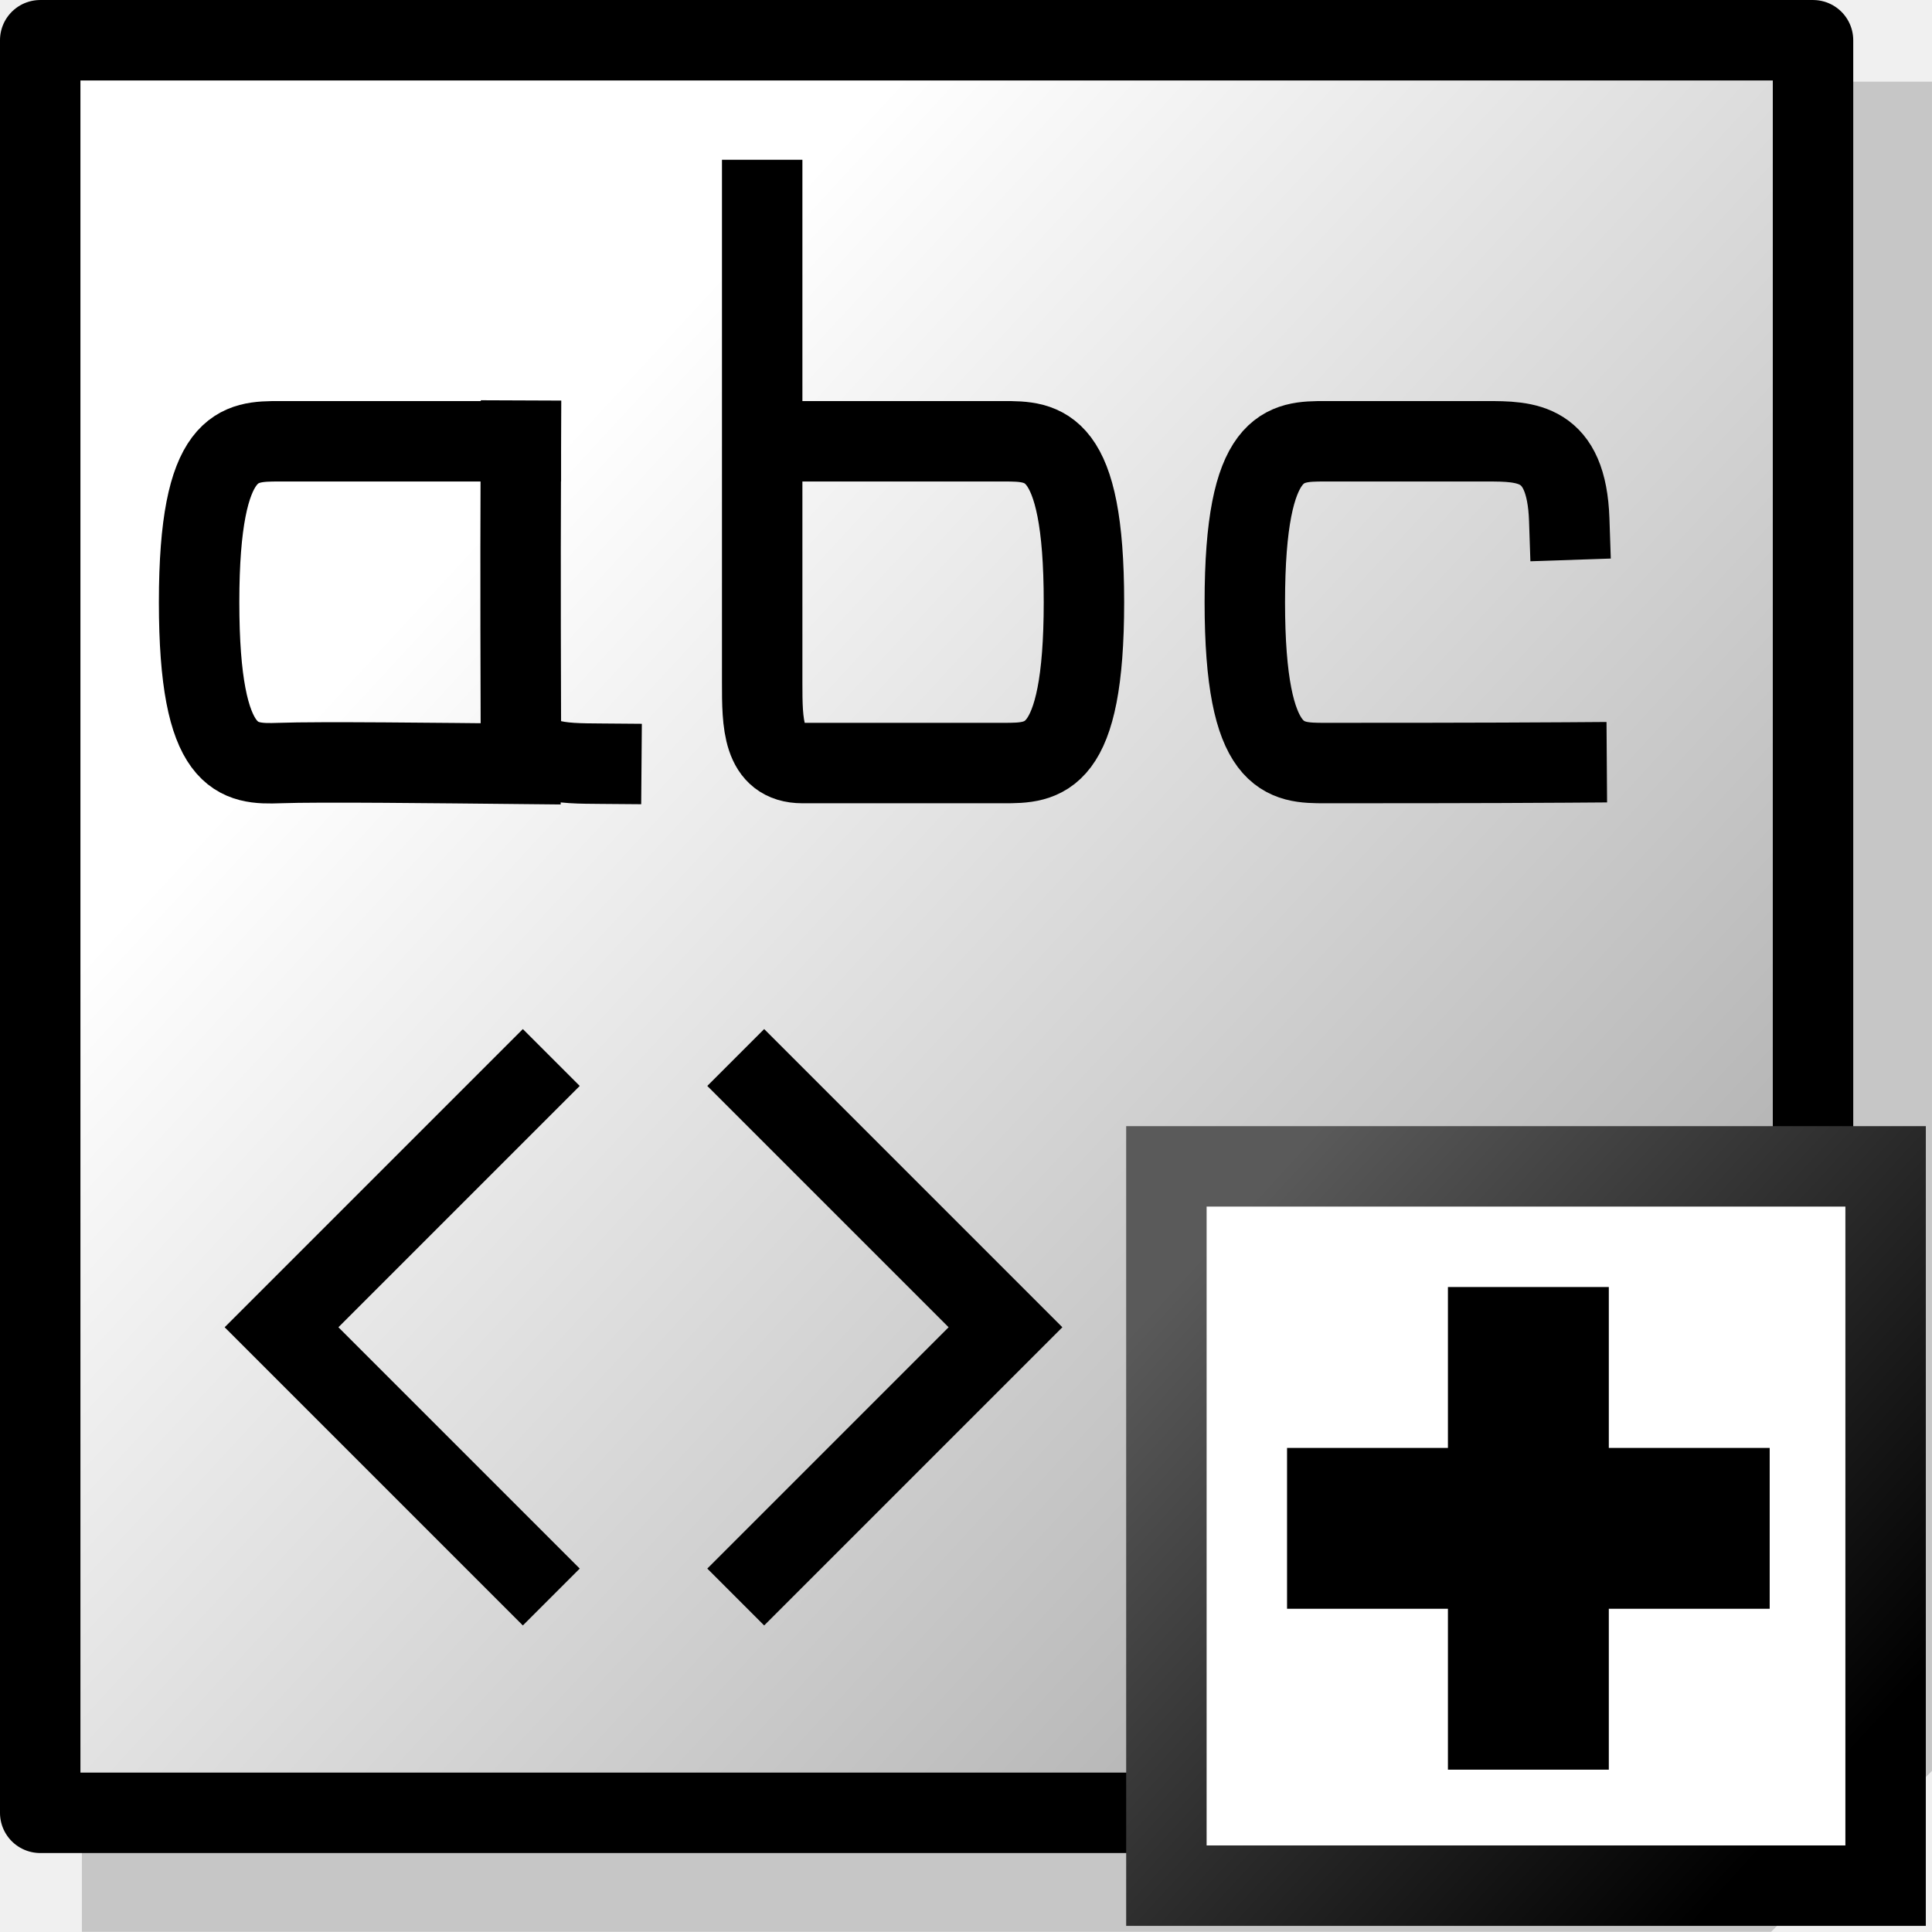
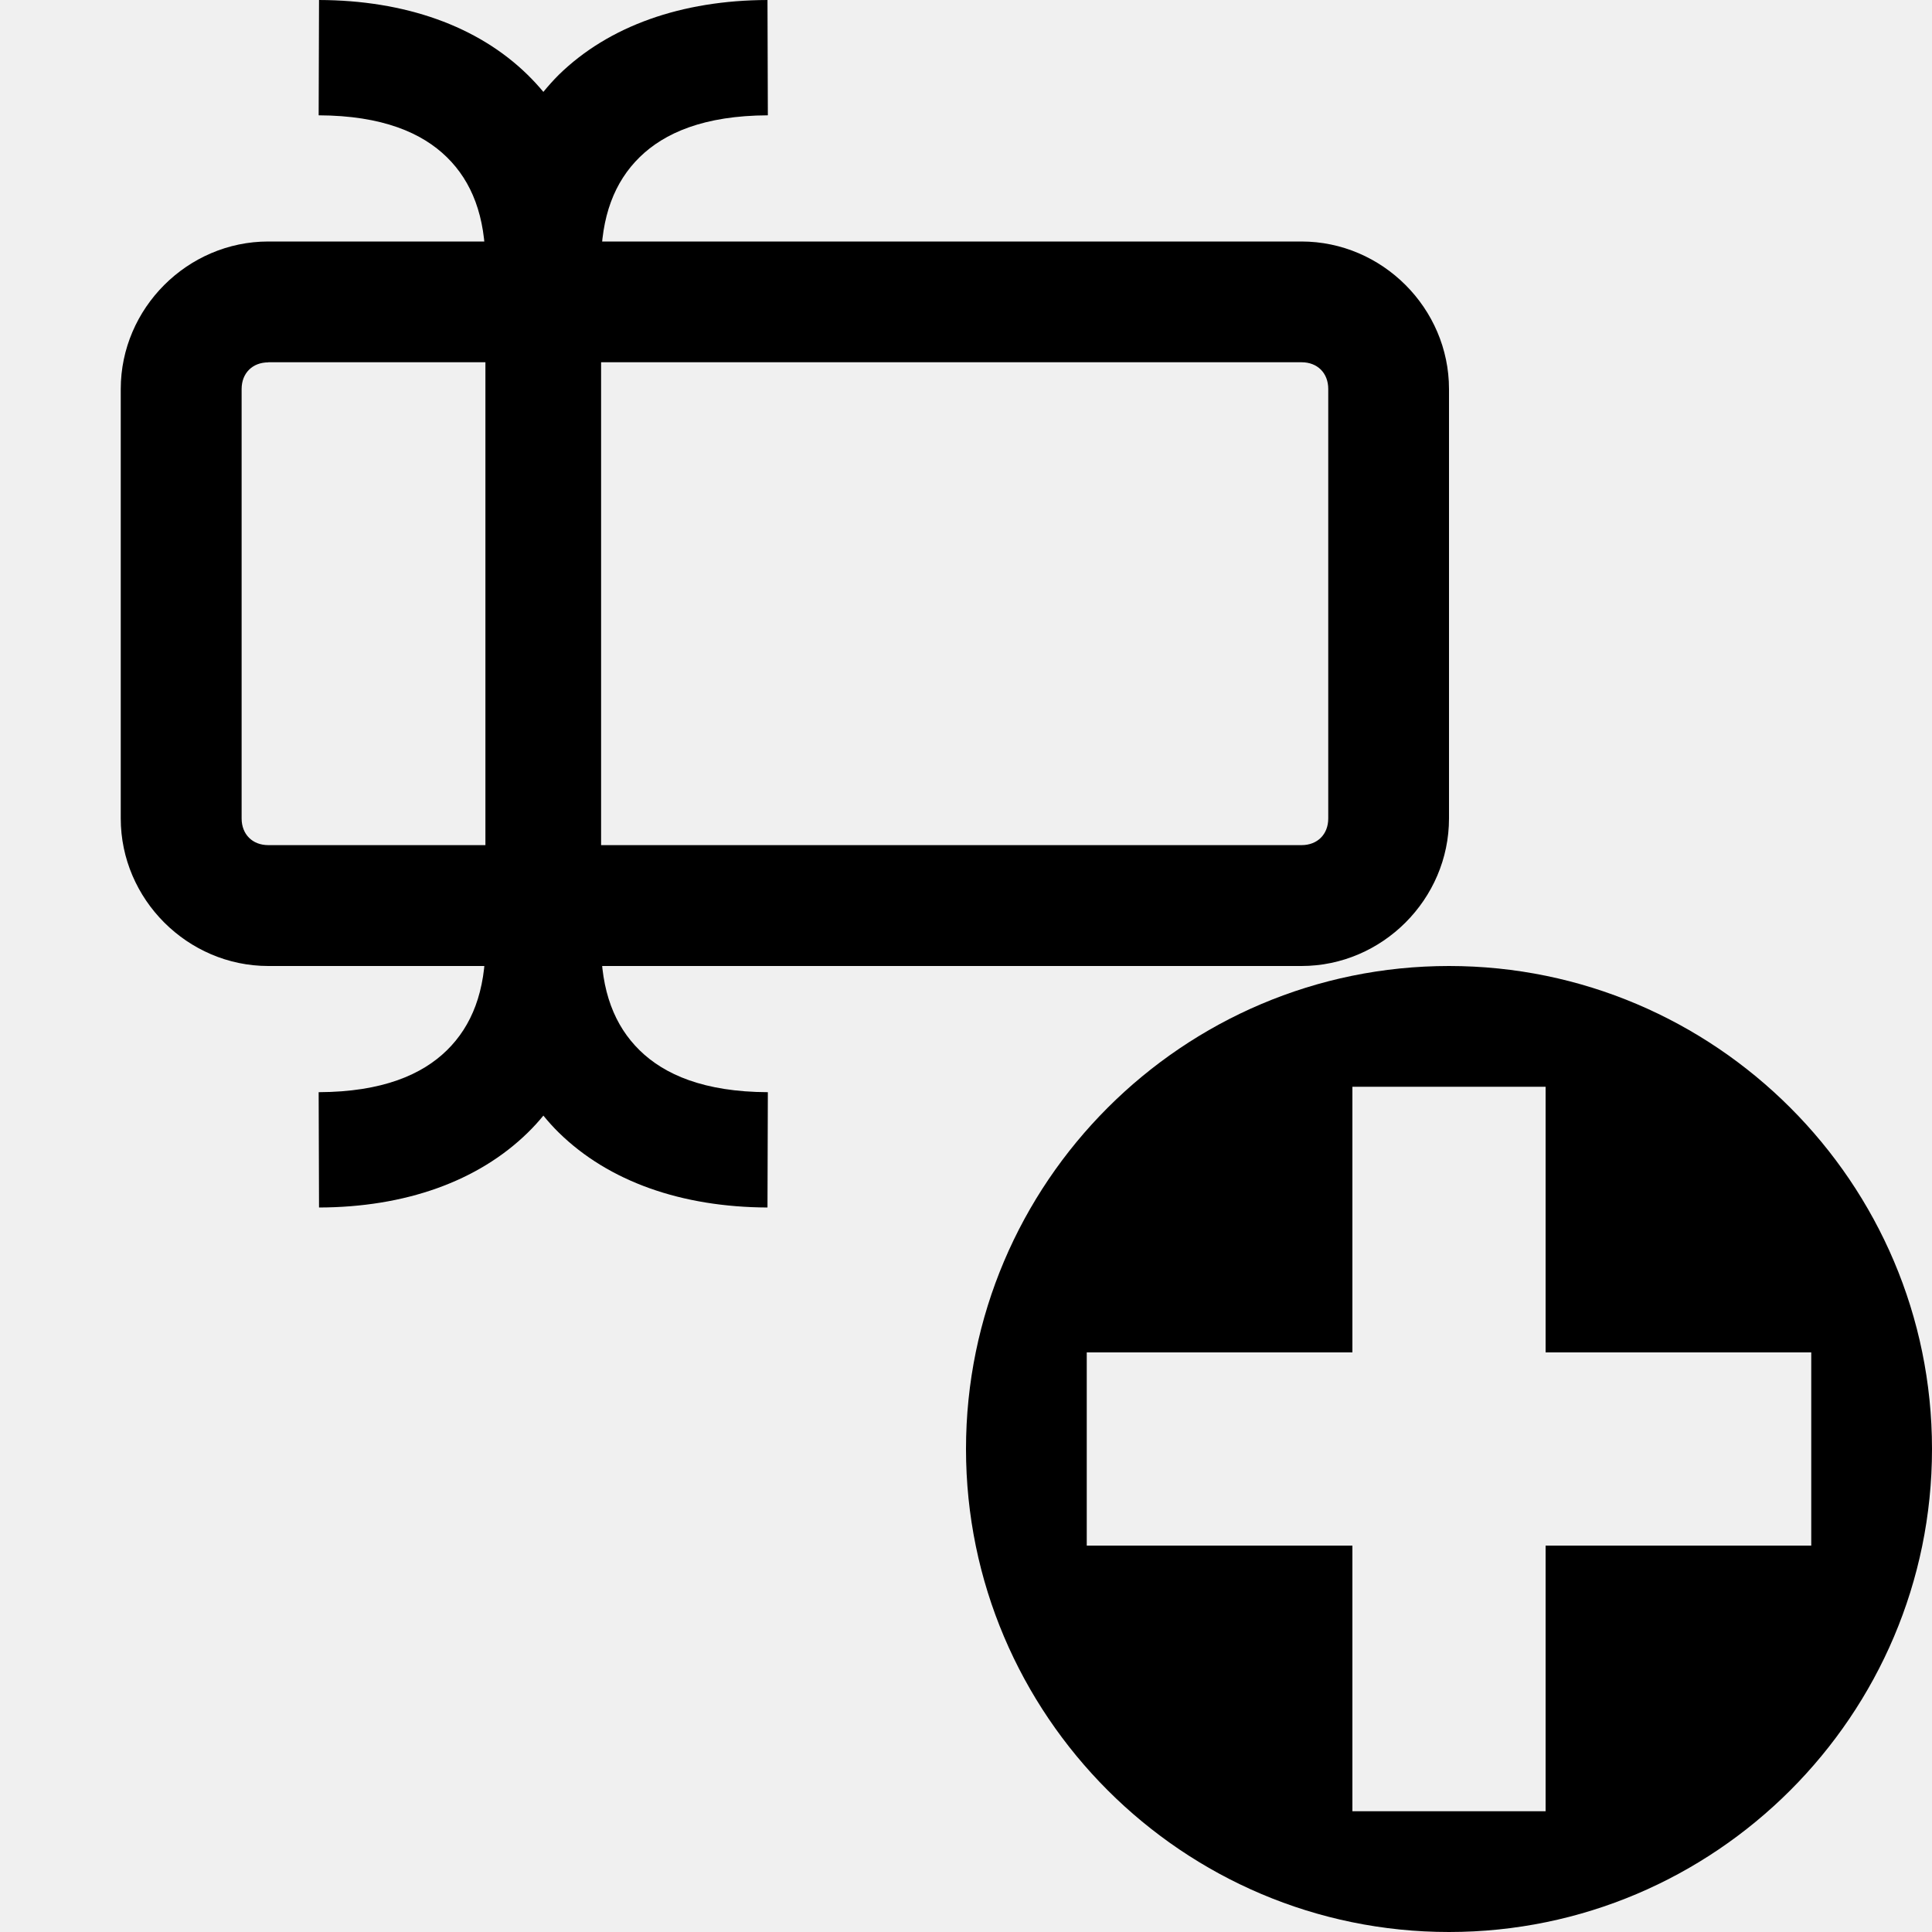
- <svg xmlns="http://www.w3.org/2000/svg" xmlns:xlink="http://www.w3.org/1999/xlink" id="svg1" width="24.018" height="24.015">
-   <defs id="defs3">
-     <linearGradient id="linearGradient2485">
-       <stop id="stop2486" offset="0" style="stop-color:#ffffff;stop-opacity:1" />
-       <stop id="stop2487" offset="1" style="stop-color:#aaaaaa;stop-opacity:1" />
-     </linearGradient>
-     <linearGradient gradientUnits="userSpaceOnUse" id="linearGradient5828" x1="915.07" x2="922.557" xlink:href="#linearGradient5704" y1="20.453" y2="27.324" />
-     <linearGradient gradientTransform="matrix(1.159934,0,0,1.224222,-143.4594,-12.87852)" gradientUnits="userSpaceOnUse" id="linearGradient5826" x1="905.467" x2="917.369" xlink:href="#linearGradient2485" y1="19.192" y2="30.794" />
-     <linearGradient id="linearGradient5704">
-       <stop id="stop5706" offset="0" style="stop-color:#5a5a5a;stop-opacity:1" />
-       <stop id="stop5708" offset="1" style="stop-color:#000000;stop-opacity:1" />
-     </linearGradient>
-   </defs>
-   <g id="xml-text-new" transform="translate(-900.0068,-4.9991)">
-     <g id="use5723" transform="matrix(1,0,0,1,0.0246443,0.0142967)">
-       <path d="M 923,6 924,6 924,27 922,29 901,29 901,28 923,28 923,6 Z" id="path5401" style="fill:#000000;fill-opacity:0.179;fill-rule:evenodd" />
-       <rect height="22.036" id="rect5403" style="color:#000000;fill:url(#linearGradient5826);fill-rule:evenodd;stroke:#000000;stroke-width:1;stroke-linecap:round;stroke-linejoin:round" width="22.039" x="900.482" y="5.485" />
-     </g>
-     <path d="M 906.482,10.477 C 906.474,12.493 906.482,13.485 906.482,13.985 906.482,14.5 906.982,14.489 907.482,14.493" id="path5438" style="fill:none;stroke:#000000;stroke-width:1px;stroke-linecap:square" />
-     <path d="M 909.482,7.485 C 909.482,10.985 909.482,12.485 909.482,13.485 909.482,13.985 909.482,14.485 909.982,14.485 910.825,14.485 911.982,14.485 912.482,14.485 912.982,14.485 913.482,14.485 913.482,12.485 913.482,10.485 912.982,10.485 912.482,10.485 911.982,10.485 911.482,10.485 909.482,10.485" id="path5442" style="fill:none;stroke:#000000;stroke-width:1px;stroke-linecap:square" />
-     <path d="M 919.515,11.46 C 919.482,10.485 918.982,10.485 918.482,10.485 918.03,10.485 916.982,10.485 916.482,10.485 915.982,10.485 915.482,10.485 915.482,12.485 915.482,14.485 915.982,14.485 916.482,14.485 916.982,14.485 918.482,14.485 919.482,14.478" id="path5464" style="fill:none;stroke:#000000;stroke-linecap:square" />
-     <path d="M 906.482,10.485 C 905.982,10.485 903.482,10.485 903.482,10.485 902.982,10.485 902.482,10.485 902.482,12.485 902.482,14.485 902.971,14.503 903.482,14.485 903.971,14.467 905.482,14.485 906.482,14.495" id="path5466" style="fill:none;stroke:#000000;stroke-width:1;stroke-linecap:square" />
-     <g id="use5694" transform="matrix(1,0,0,1,0,0)">
-       <path d="M 914.507,19.499 923.448,19.499 923.448,28.441 914.507,28.441 914.507,19.499 Z" id="path5430" style="fill:#ffffff;fill-rule:evenodd;stroke:url(#linearGradient5828);stroke-width:1px" />
-       <path d="M 919.007,20.999 919.007,26.999" id="path5424" style="fill:none;stroke:#000000;stroke-width:2" />
-       <path d="M 922.007,23.999 916.007,23.999" id="path5426" style="fill:none;stroke:#000000;stroke-width:2;stroke-linejoin:round" />
-     </g>
-     <g id="use5760" transform="matrix(1,0,0,1,0.0067,-0.0009)">
-       <path d="M 906.5,24.5 903.5,21.5 906.5,18.5 M 909.5,24.5 912.5,21.5 909.5,18.5" id="path5418" style="fill:none;stroke:#000000;stroke-width:1px;stroke-linecap:square" />
-     </g>
-   </g>
+ <svg xmlns="http://www.w3.org/2000/svg" id="svg8" version="1.1" viewBox="0 0 16 16" height="16" width="16">
+   <defs id="defs2" />
+   <path style="stroke:none;stroke-width:1" d="M 2.222,2 C 1.553,2 1,2.553 1,3.222 V 6.778 C 1,7.447 1.553,8 2.222,8 H 10.778 C 11.447,8 12,7.447 12,6.778 V 3.222 C 12,2.553 11.447,2 10.778,2 Z m 0,1 h 8.557 c 0.132,0 0.221,0.09 0.221,0.221 v 3.557 c 0,0.132 -0.09,0.221 -0.221,0.221 H 2.222 c -0.132,0 -0.221,-0.09 -0.221,-0.221 V 3.222 c 0,-0.132 0.09,-0.221 0.221,-0.221 z" id="rect33783" />
+   <path id="path2338" style="color:#000000;stroke-width:1;stroke-dashoffset:15;-inkscape-stroke:none" d="m 4.978,2.192 h -0.003 m 0,0 c -7.4e-6,0.001 7.3e-6,0.003 0,0.004 m -0.952,0 c -7.4e-6,-0.001 7.2e-6,-0.003 0,-0.004 m 0,0 h -0.003 m 0.958,0 C 4.976,1.79 5.091,1.504 5.297,1.302 5.502,1.101 5.83,0.957 6.359,0.955 L 6.356,0 h 1.46e-5 C 5.645,0.002 5.041,0.215 4.627,0.62 4.582,0.665 4.54,0.712 4.5,0.761 4.459,0.712 4.416,0.665 4.37,0.62 3.957,0.215 3.353,0.002 2.642,0 l -0.003,0.955 c 0.529,0.002 0.857,0.146 1.062,0.347 0.206,0.202 0.32,0.488 0.319,0.89 V 7.808 C 4.022,8.21 3.907,8.496 3.701,8.698 3.496,8.899 3.168,9.043 2.639,9.045 L 2.642,10 C 3.353,9.998 3.957,9.785 4.371,9.38 c 0.046,-0.045 0.089,-0.092 0.129,-0.141 0.04,0.049 0.082,0.096 0.128,0.141 C 5.041,9.785 5.645,9.997 6.356,10 h -1.47e-5 l 0.003,-0.955 C 5.83,9.043 5.502,8.899 5.297,8.698 5.091,8.496 4.976,8.21 4.978,7.808 Z" />
+   <path id="path1910-9" style="color:#000000;fill-rule:evenodd;stroke:none;stroke-width:1;stroke-dashoffset:15;-inkscape-stroke:none" d="M 12,8 C 9.796,8 8,9.796 8,12 c 0,2.204 1.796,4 4,4 2.204,0 4,-1.796 4,-4 0,-2.204 -1.796,-4 -4,-4 z M 11.2,9 h 1.6 v 2.2 H 15 v 1.6 H 12.8 V 15 h -1.6 V 12.8 H 9 v -1.6 h 2.2 z" />
</svg>
